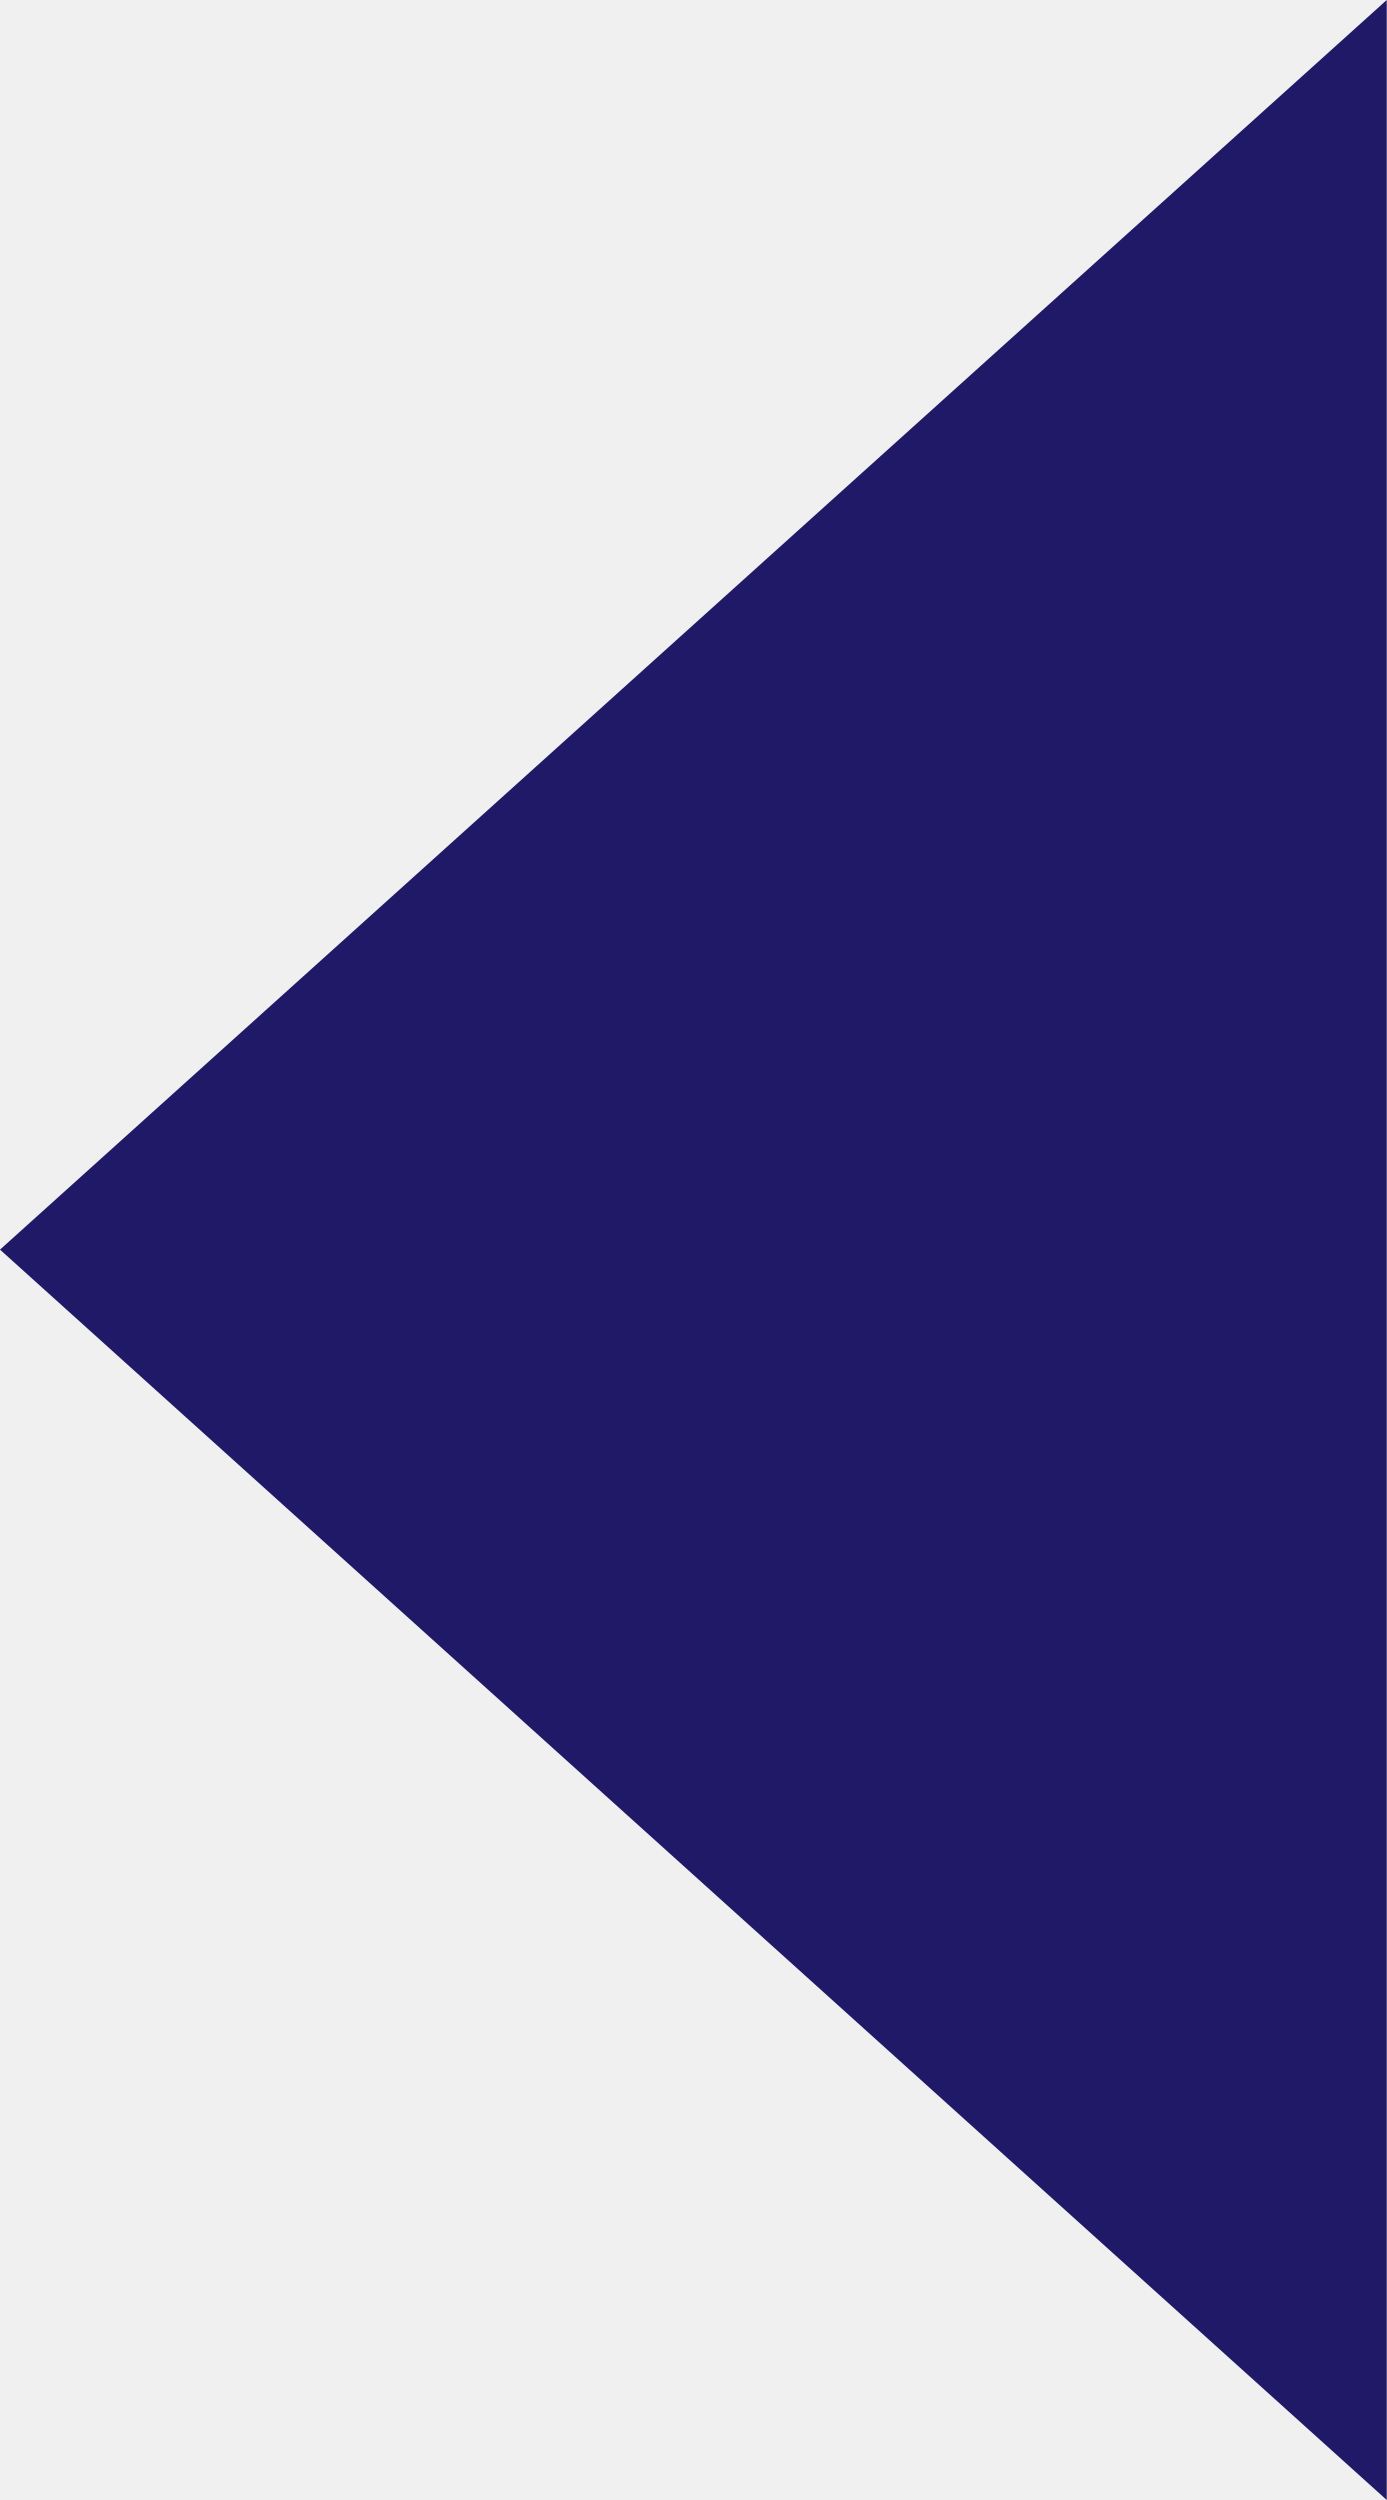
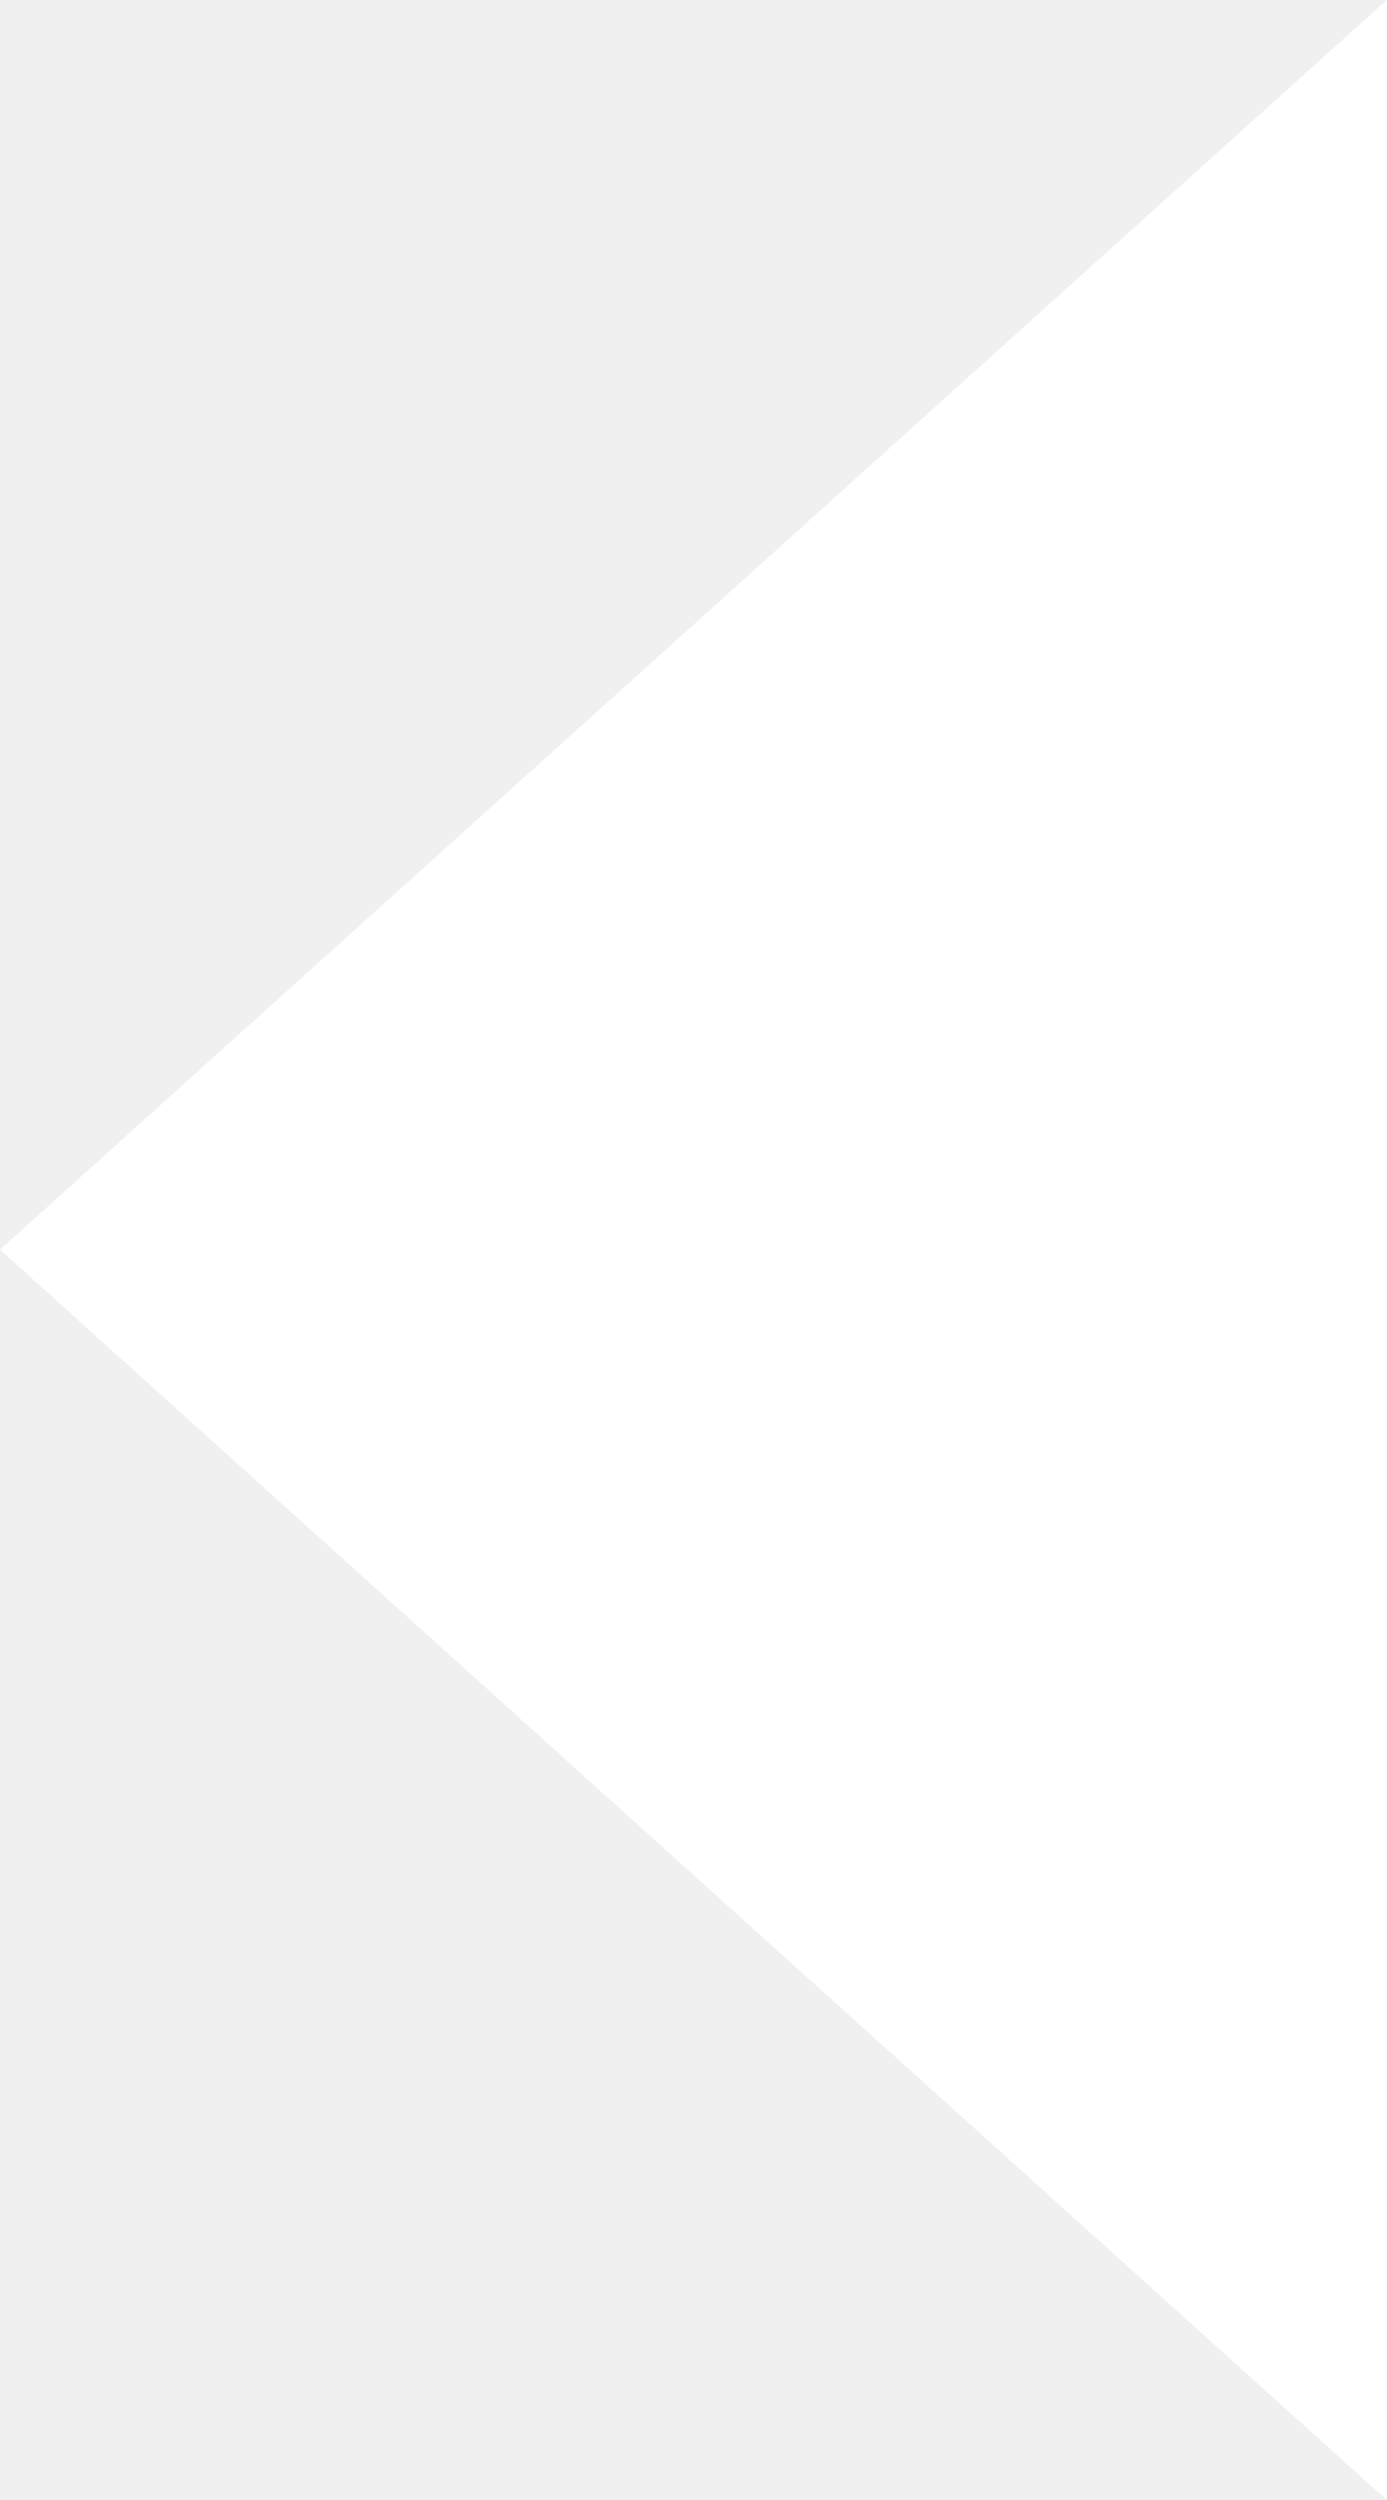
<svg xmlns="http://www.w3.org/2000/svg" id="Layer_2" data-name="Layer 2" viewBox="0 0 18.61 33.55">
  <defs>
    <style>
      .cls-1 {
-         fill: #1f1968;
+         fill: #ffffff;
      }
    </style>
  </defs>
  <g id="Layer_1-2" data-name="Layer 1">
    <polygon class="cls-1" points="0 16.77 18.61 33.55 18.61 0 0 16.77" />
  </g>
</svg>
